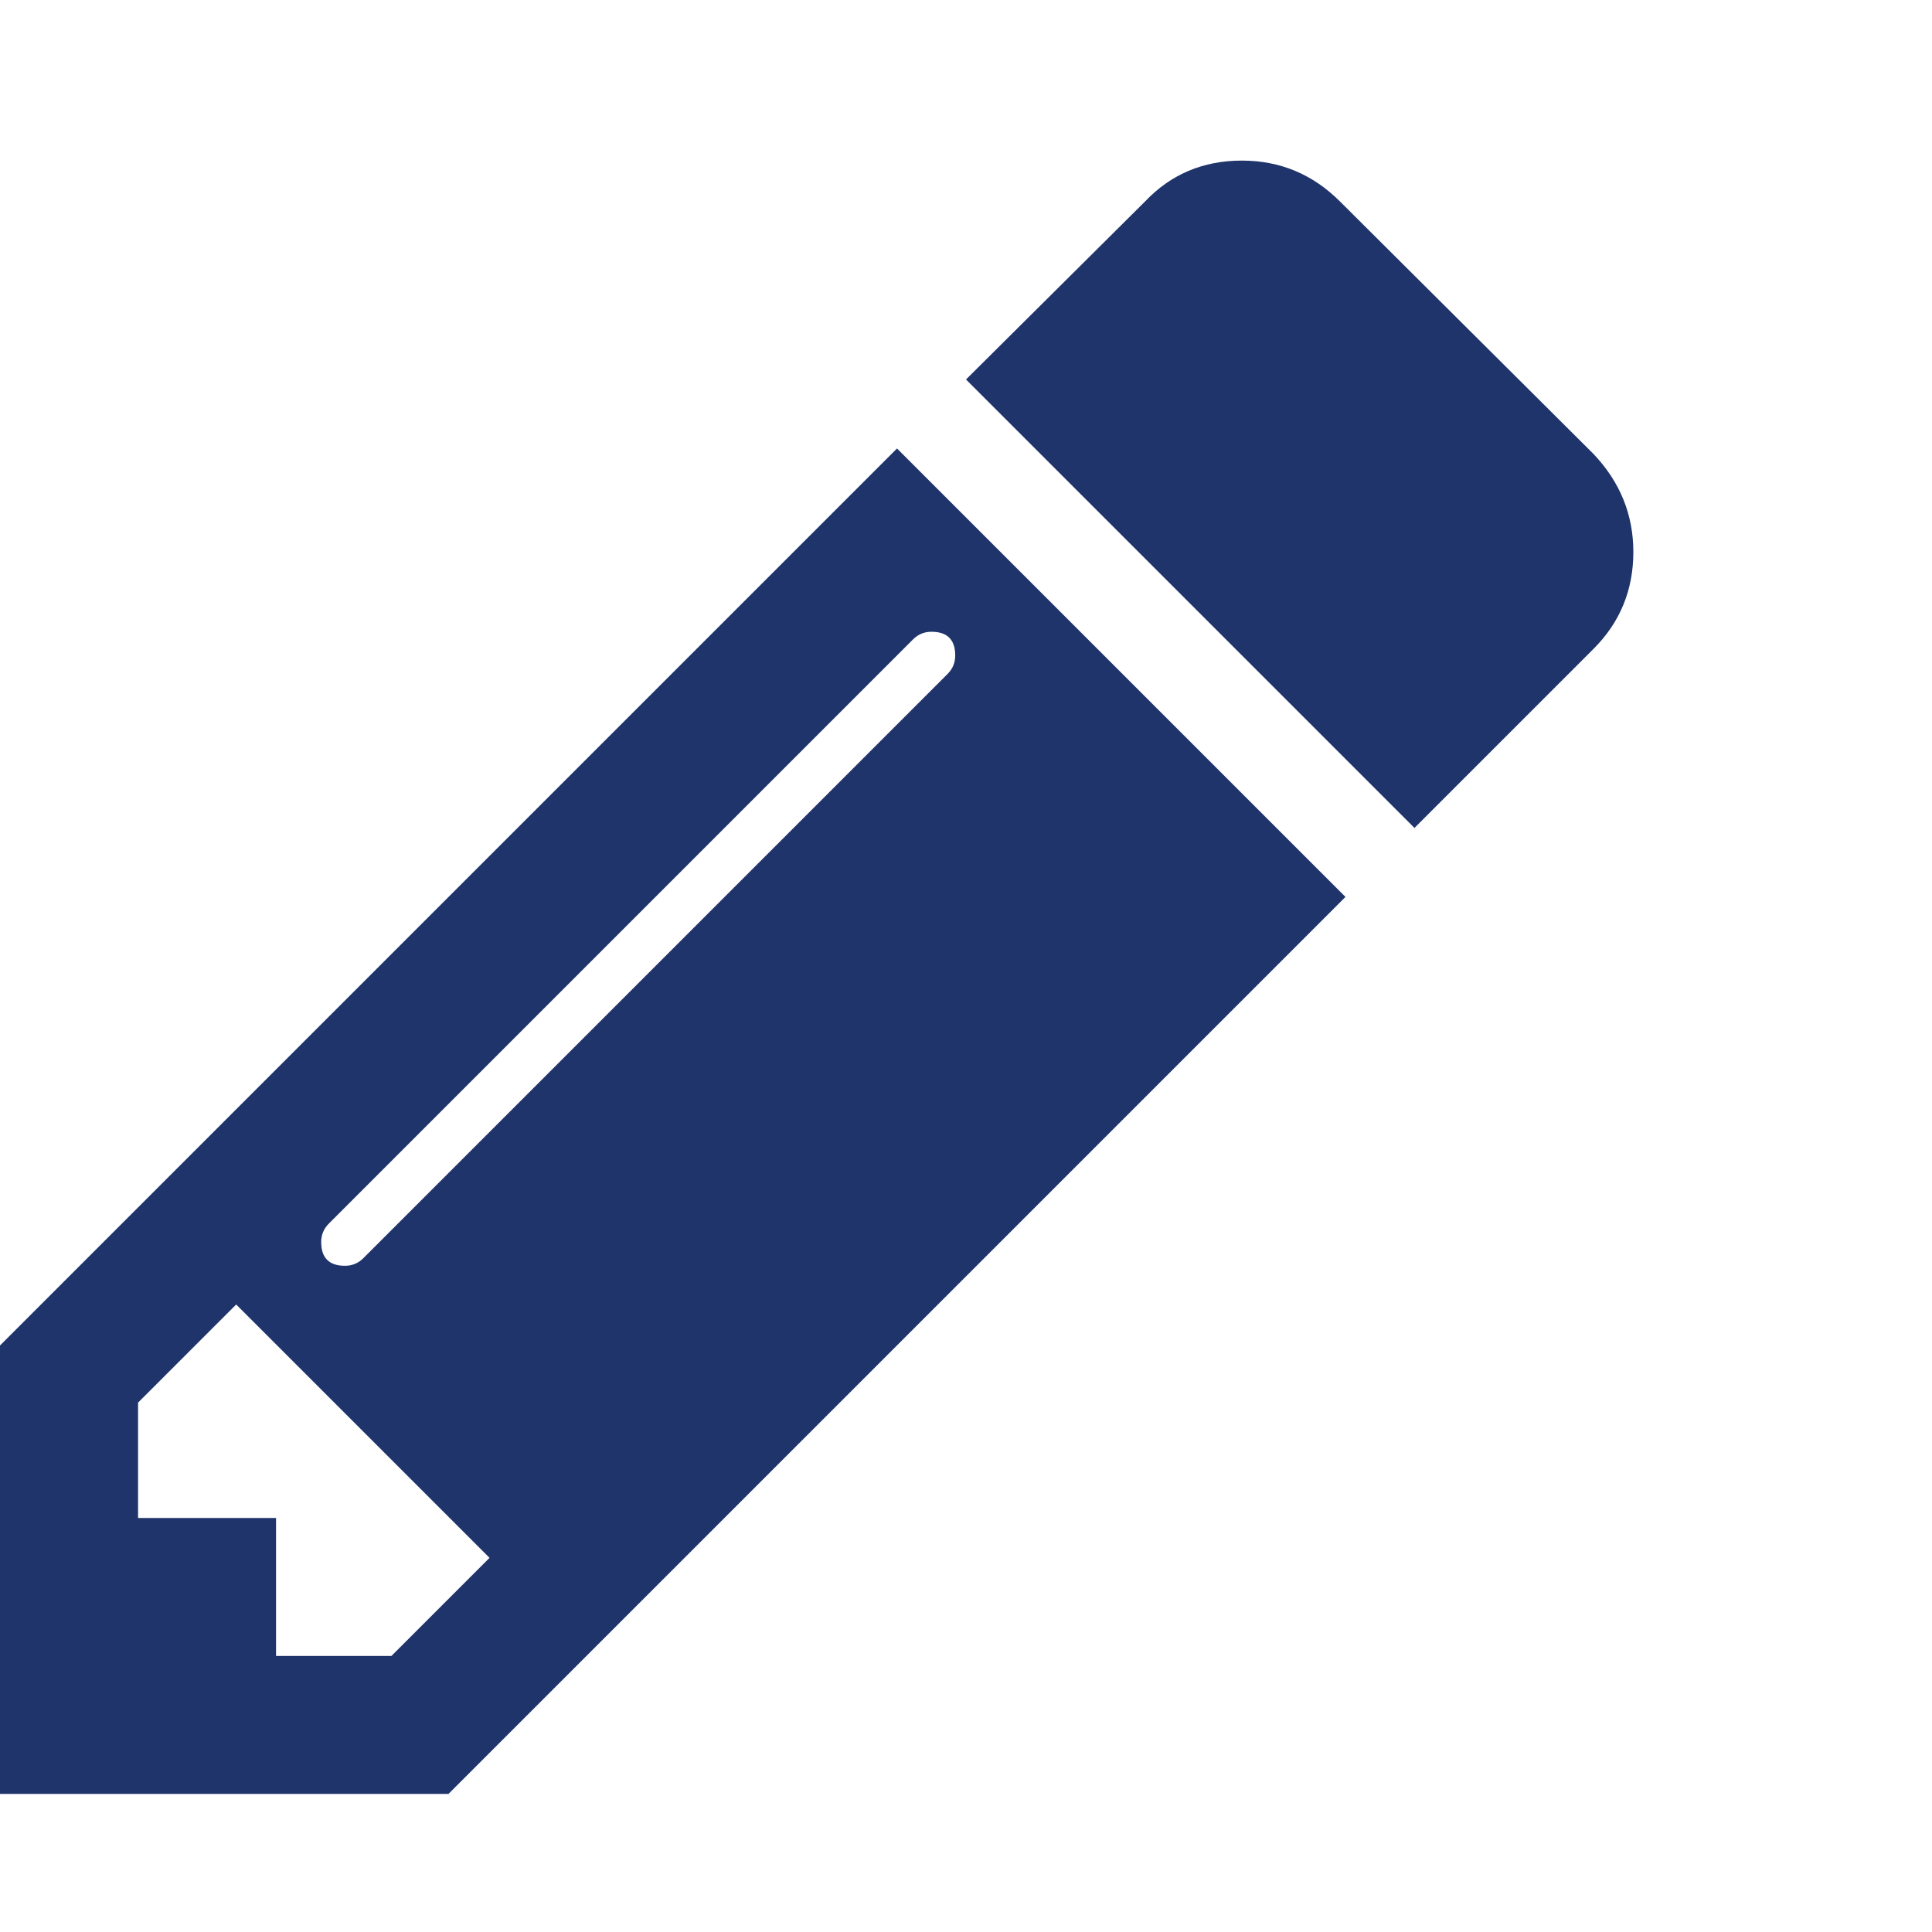
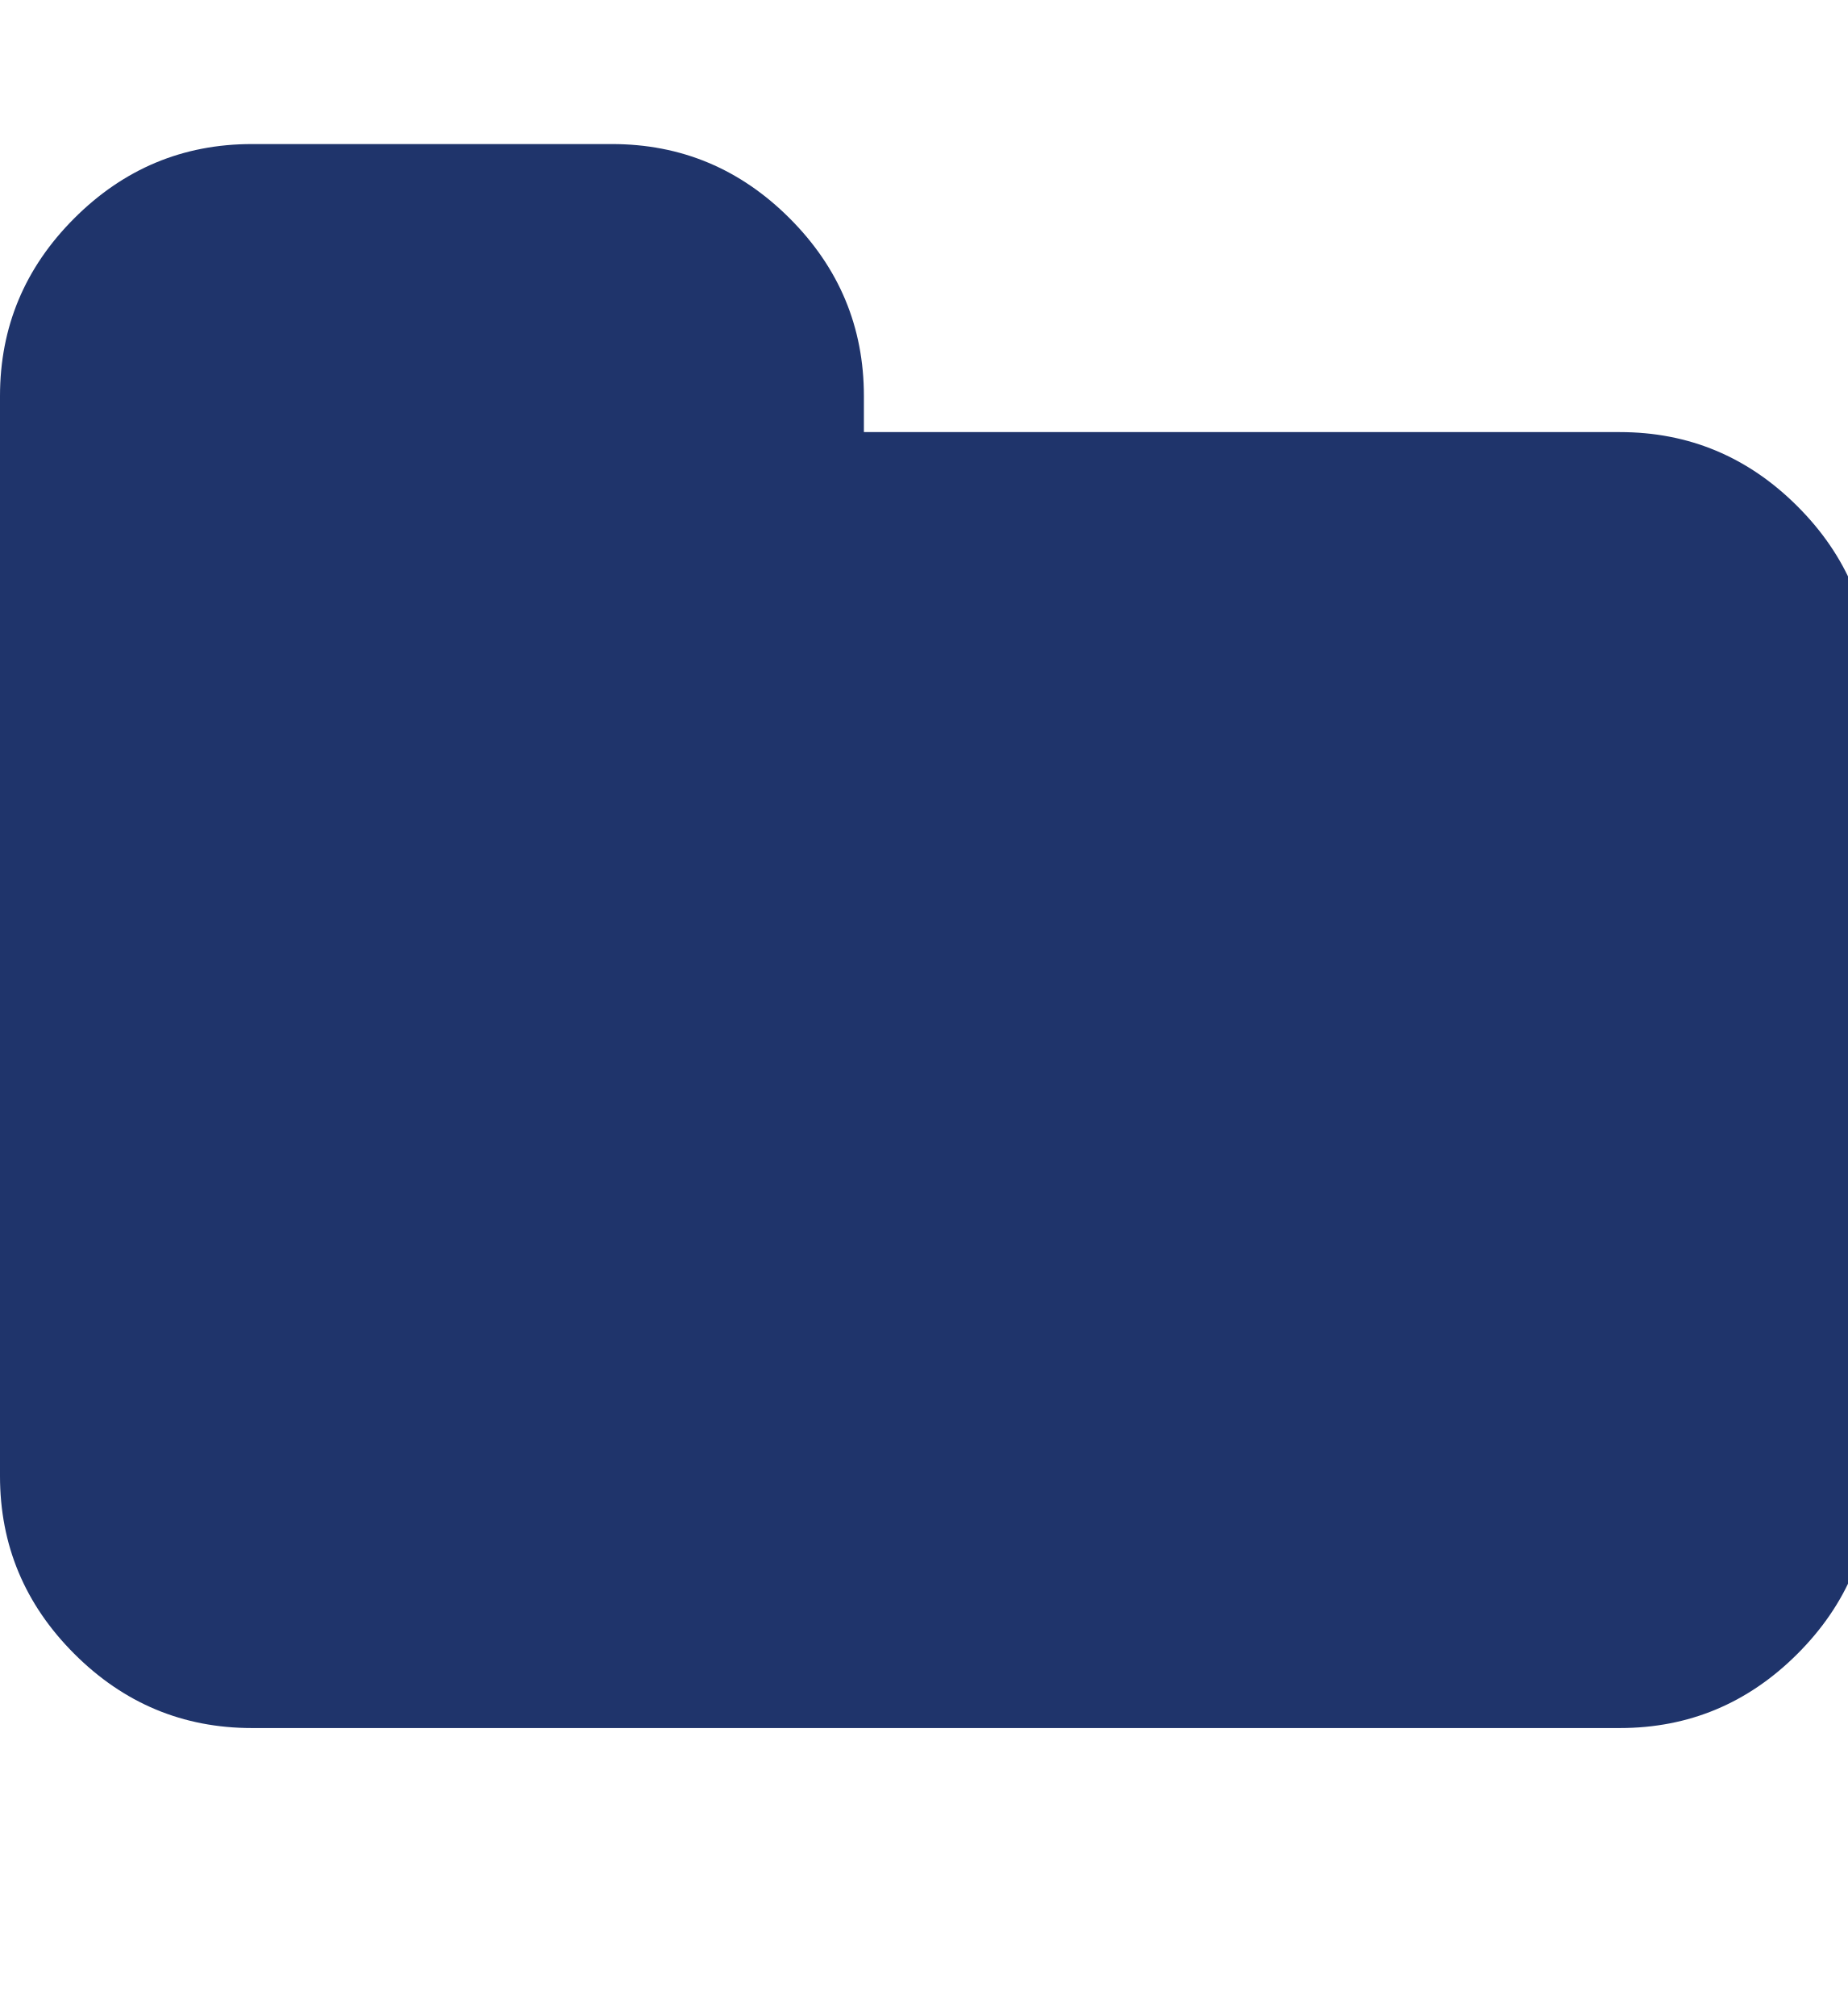
- <svg xmlns="http://www.w3.org/2000/svg" version="1.1" width="24" height="24" viewBox="0 0 24 24">
+ <svg xmlns="http://www.w3.org/2000/svg" version="1.1" width="22" height="24" viewBox="0 0 22 24">
  <g>
- </g>
-   <path d="M4.862 20.571l1.219-1.219-3.147-3.147-1.219 1.219v1.433h1.714v1.714h1.433zM11.866 8.143q0-0.295-0.295-0.295-0.134 0-0.228 0.094l-7.259 7.259q-0.094 0.094-0.094 0.228 0 0.295 0.295 0.295 0.134 0 0.228-0.094l7.259-7.259q0.094-0.094 0.094-0.228zM11.143 5.571l5.571 5.571-11.143 11.143h-5.571v-5.571zM20.29 6.857q0 0.71-0.496 1.205l-2.223 2.223-5.571-5.571 2.223-2.21q0.482-0.509 1.205-0.509 0.71 0 1.219 0.509l3.147 3.134q0.496 0.522 0.496 1.219z" fill="#1f346b" />
+     <line stroke-width="1" x1="" y1="" x2="" y2="" stroke="#449FDB" opacity="" />
+   </g>
+   <path d="M22.286 8.143v9.429q0 1.232-0.884 2.116t-2.116 0.884h-16.286q-1.232 0-2.116-0.884t-0.884-2.116v-12.857q0-1.232 0.884-2.116t2.116-0.884h4.286q1.232 0 2.116 0.884t0.884 2.116v0.429h9q1.232 0 2.116 0.884t0.884 2.116z" fill="#1f346b" />
</svg>
